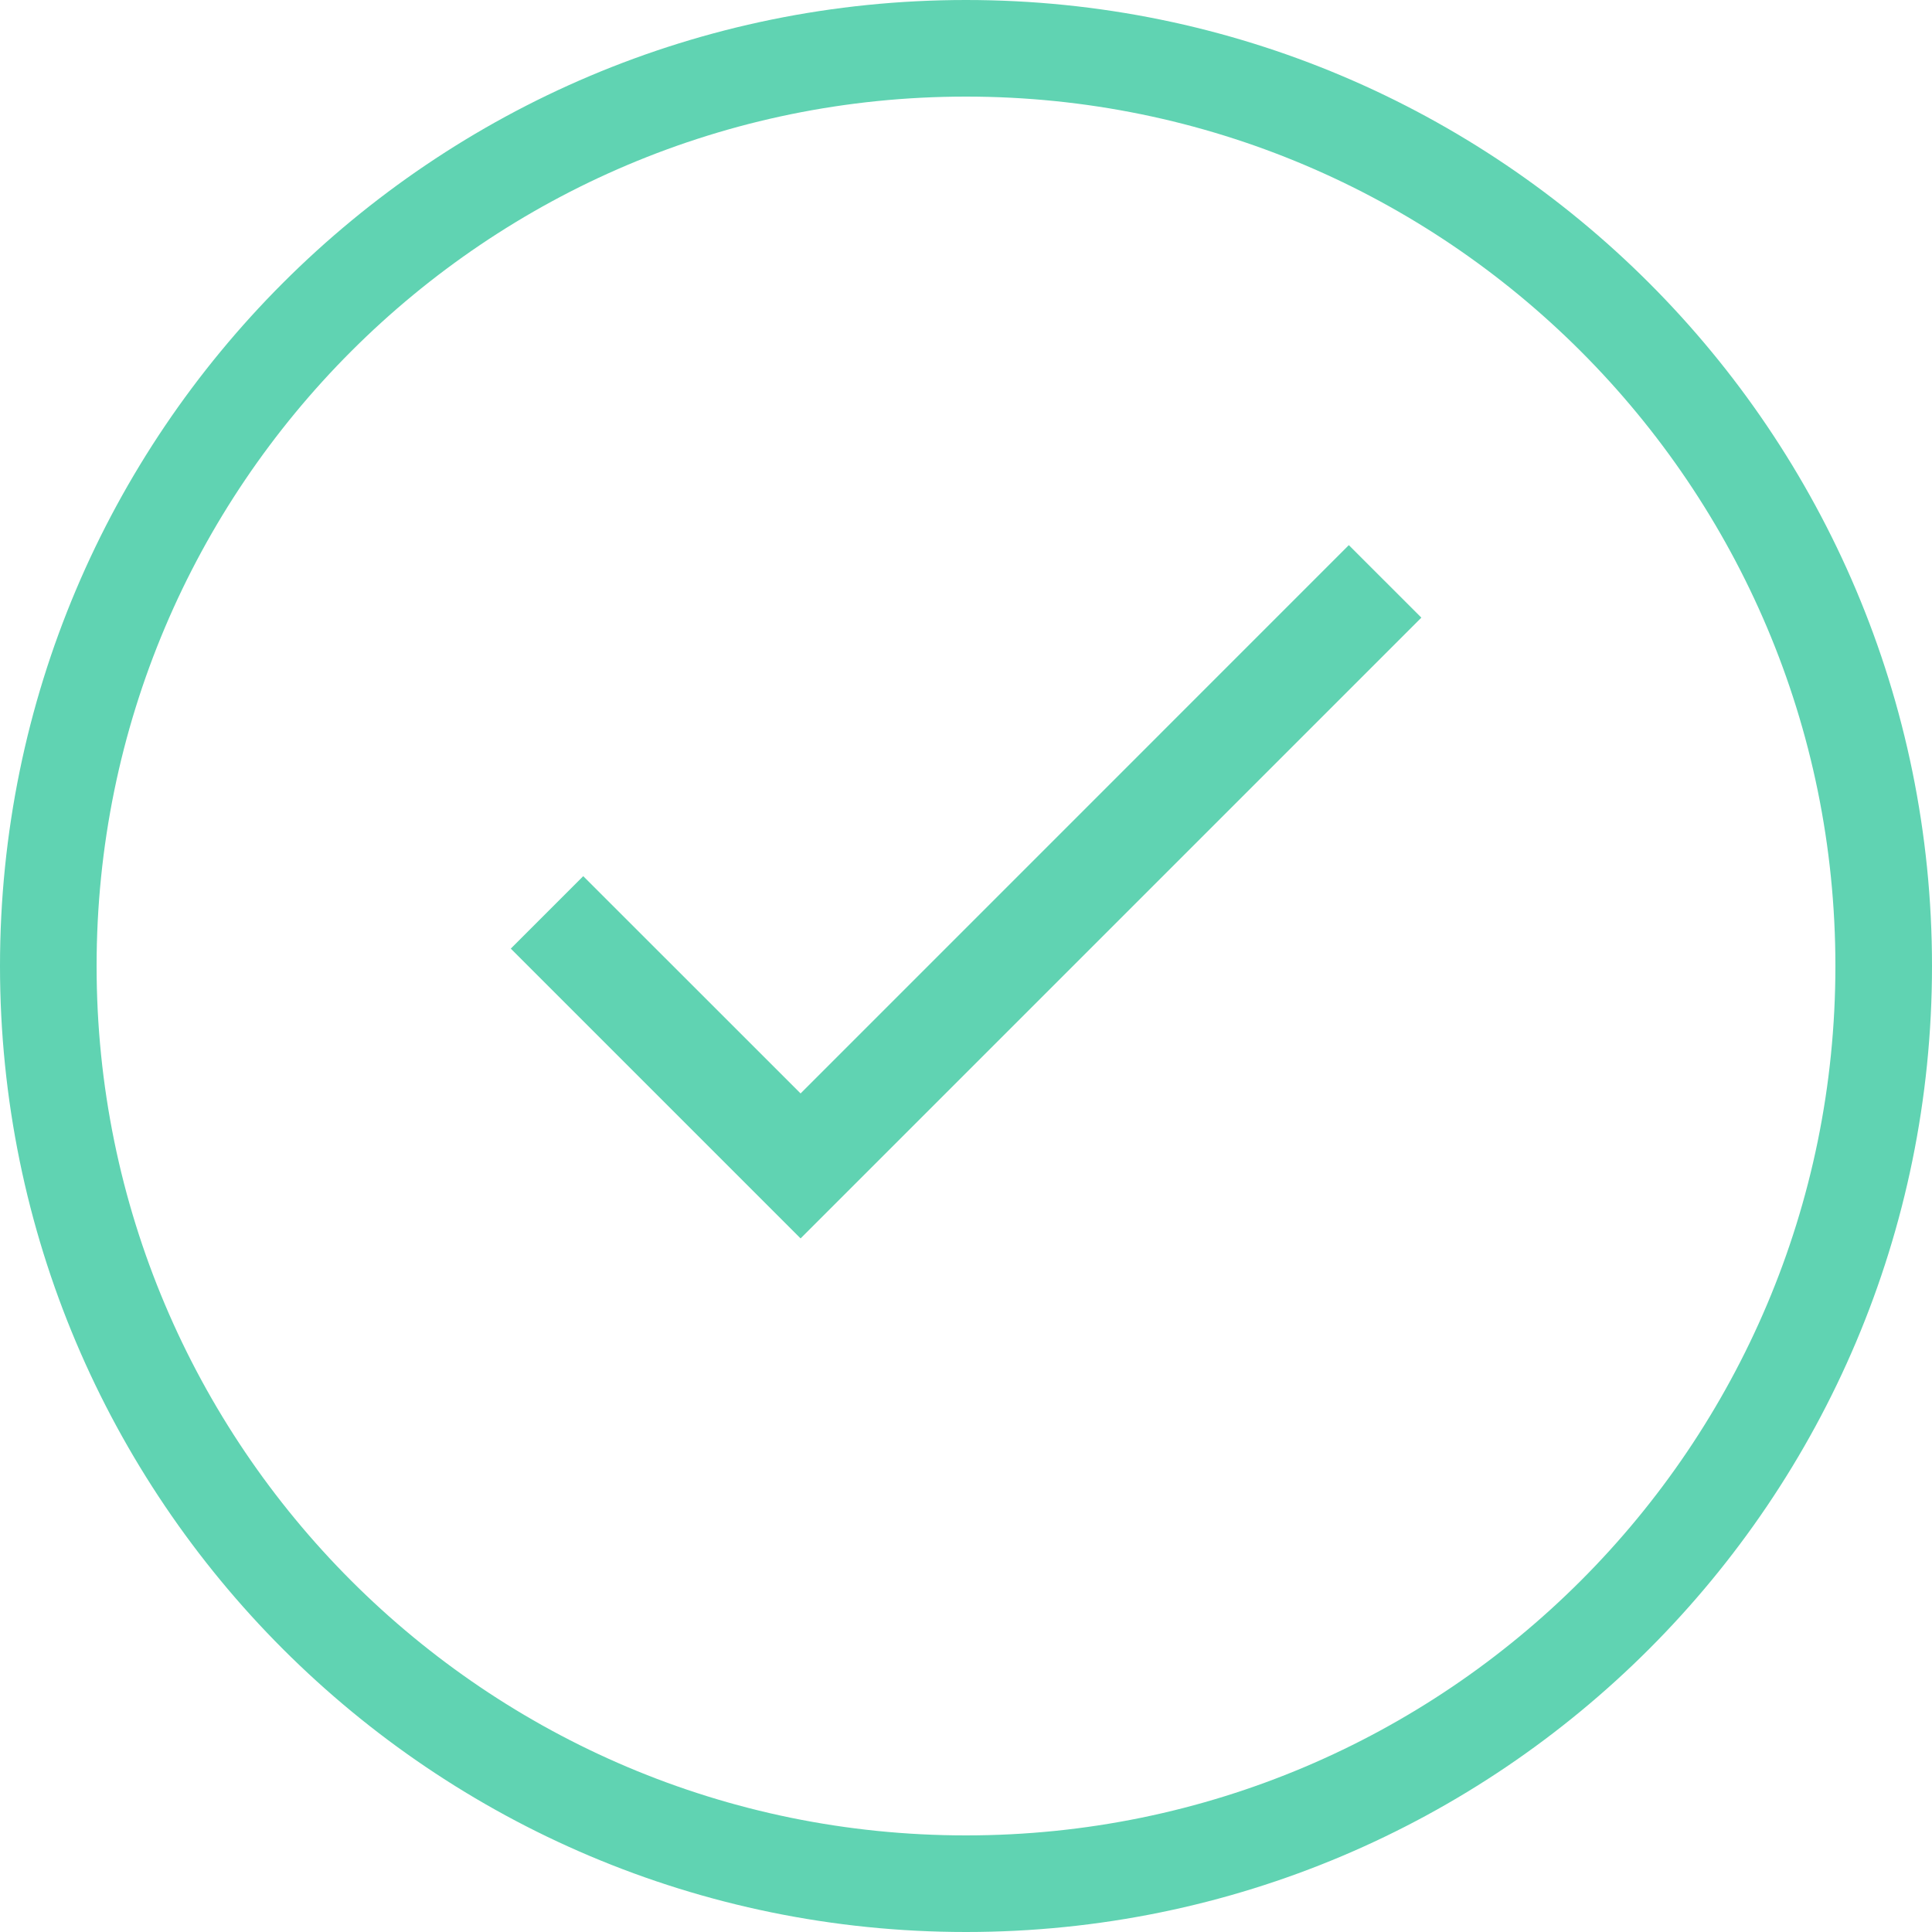
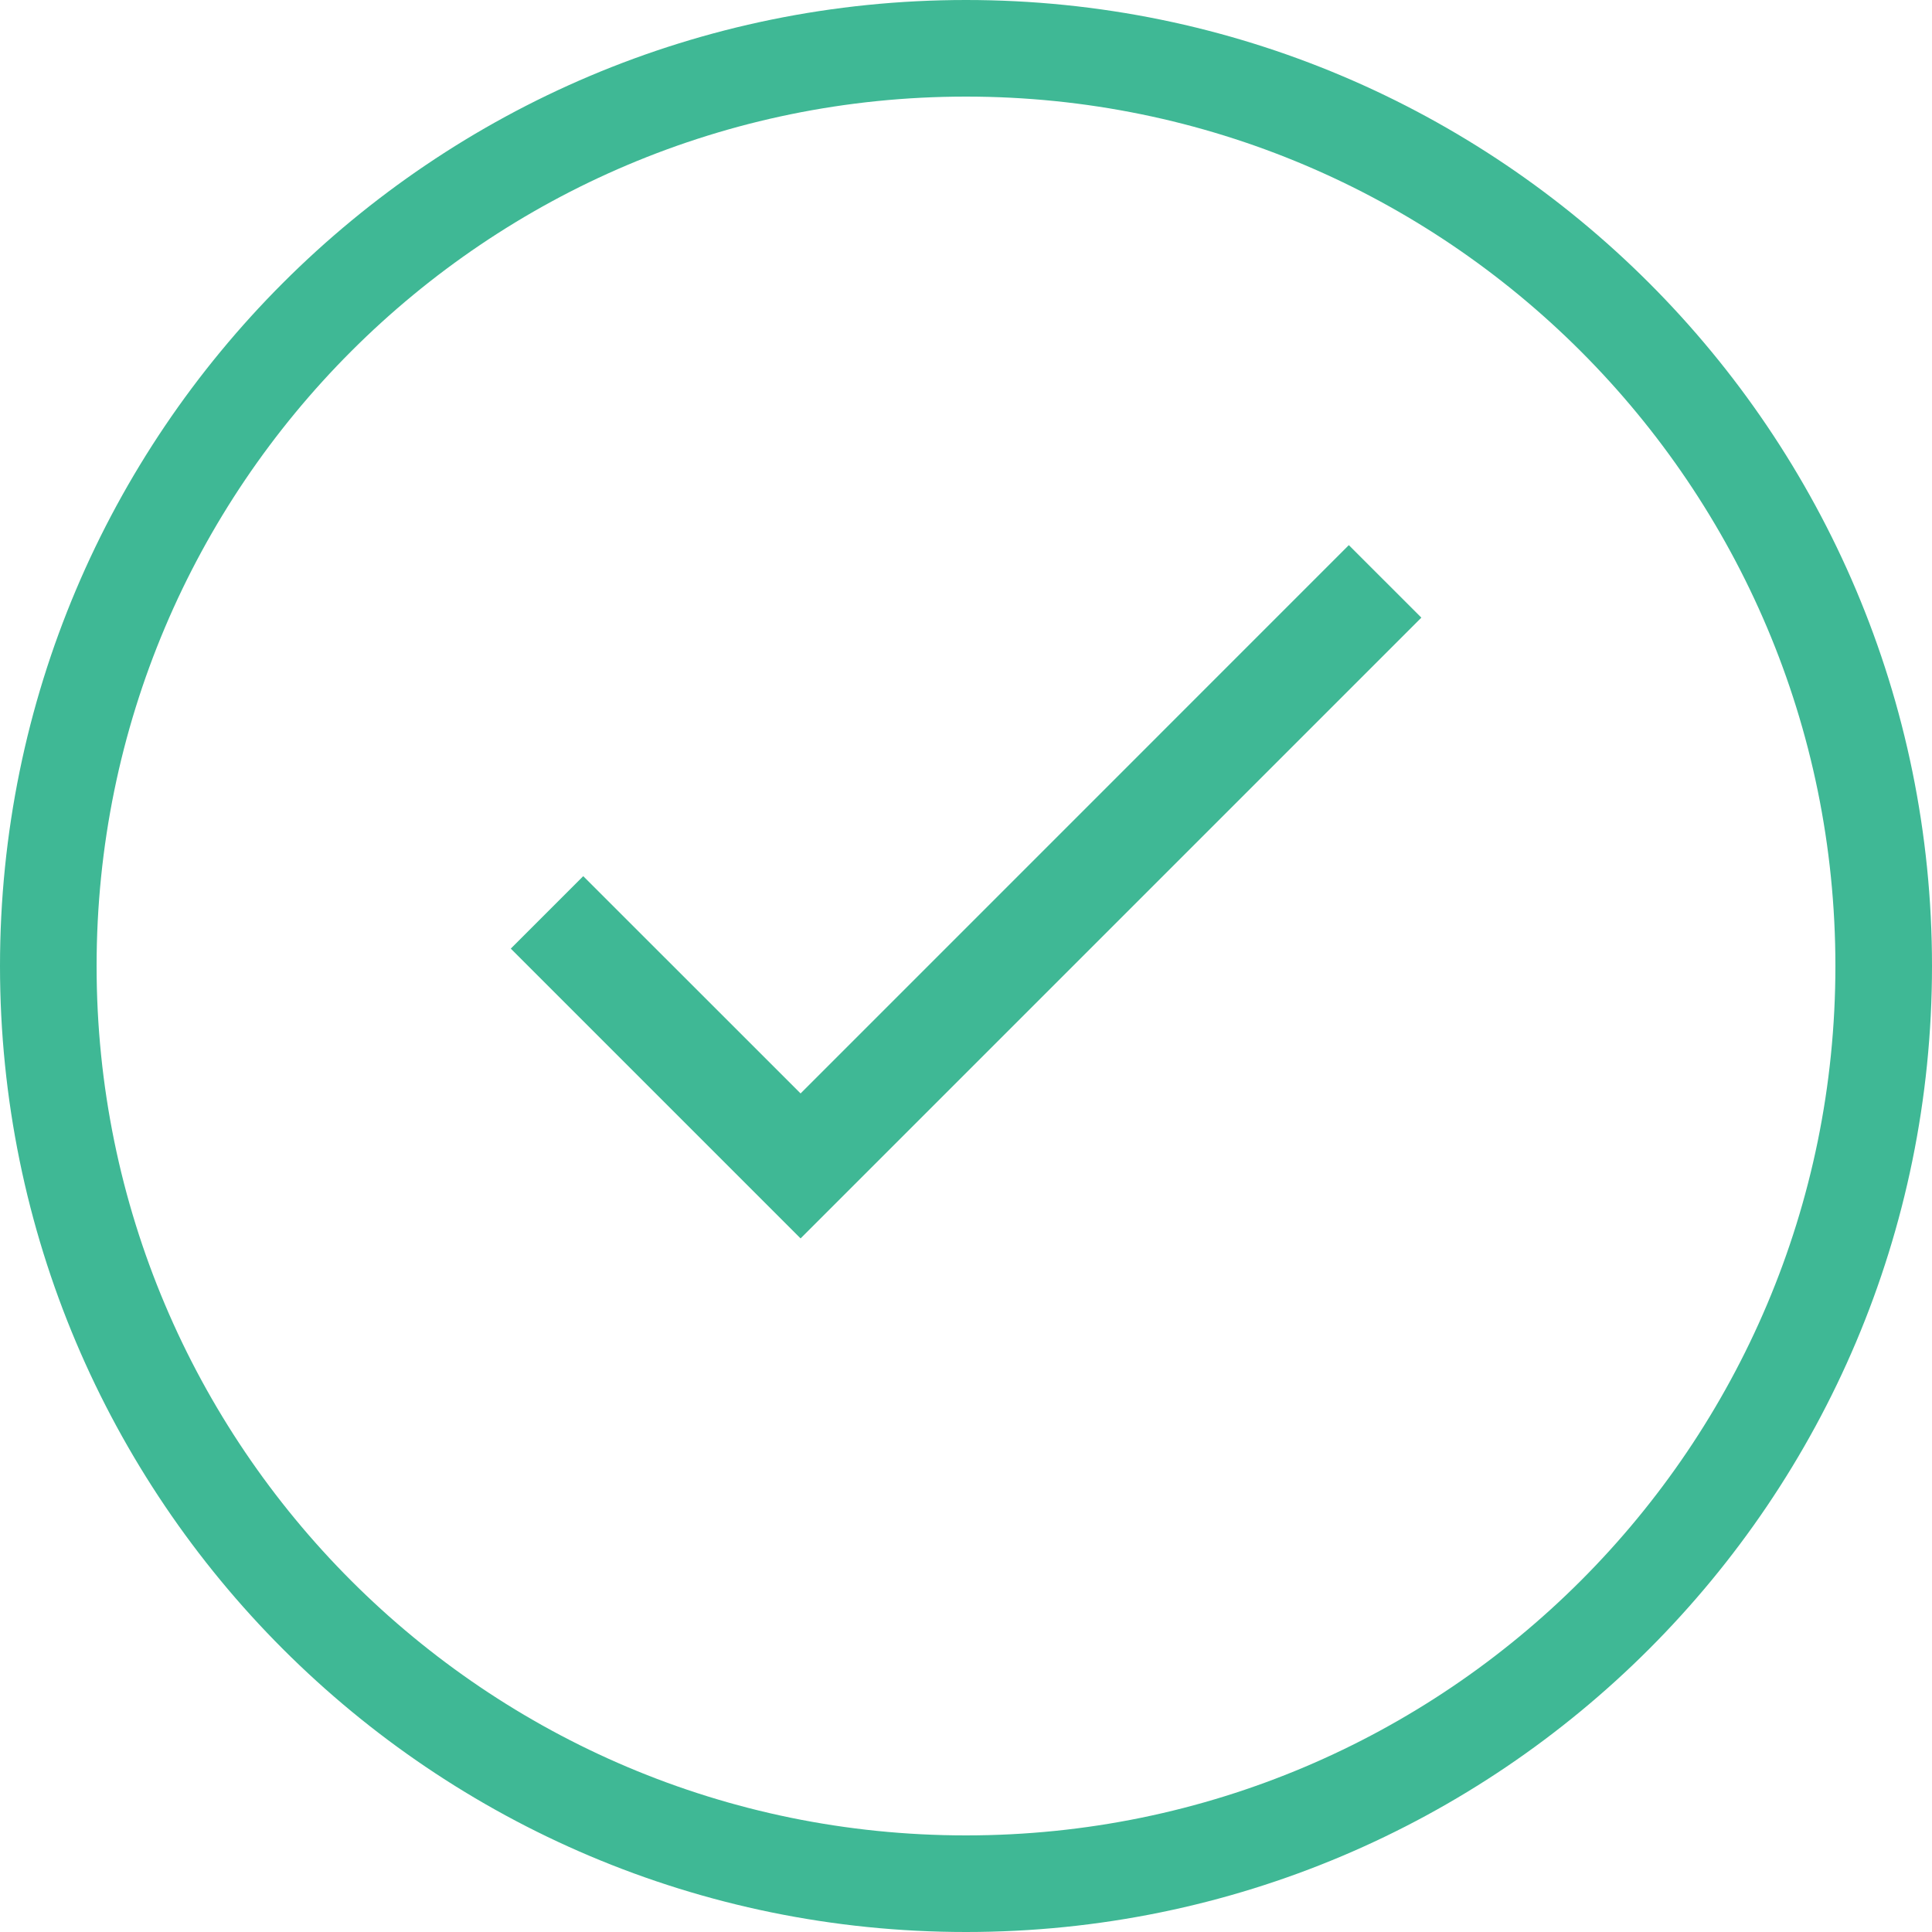
<svg xmlns="http://www.w3.org/2000/svg" width="26" height="26" viewBox="0 0 26 26">
  <g id="Group_4074" data-name="Group 4074" transform="translate(-376 -267)">
-     <g id="Ellipse_80" data-name="Ellipse 80" transform="translate(376 267)" fill="none" stroke="#60d3b2" stroke-width="1.3">
+     <g id="Ellipse_80" data-name="Ellipse 80" transform="translate(376 267)" fill="none" stroke="#3fb895" stroke-width="1.3">
      <circle cx="13" cy="13" r="13" stroke="none" />
      <circle cx="13" cy="13" r="12.35" fill="none" />
    </g>
-     <path id="Icon_material-done" data-name="Icon material-done" d="M9,15.779,6.075,12.855,5.1,13.83l3.9,3.9,8.354-8.354L16.378,8.4Z" transform="translate(377.774 265.936)" fill="#60d3b2" />
+     <path id="Icon_material-done" data-name="Icon material-done" d="M9,15.779,6.075,12.855,5.1,13.83l3.9,3.9,8.354-8.354L16.378,8.4Z" transform="translate(377.774 265.936)" fill="#3fb895" />
  </g>
</svg>
